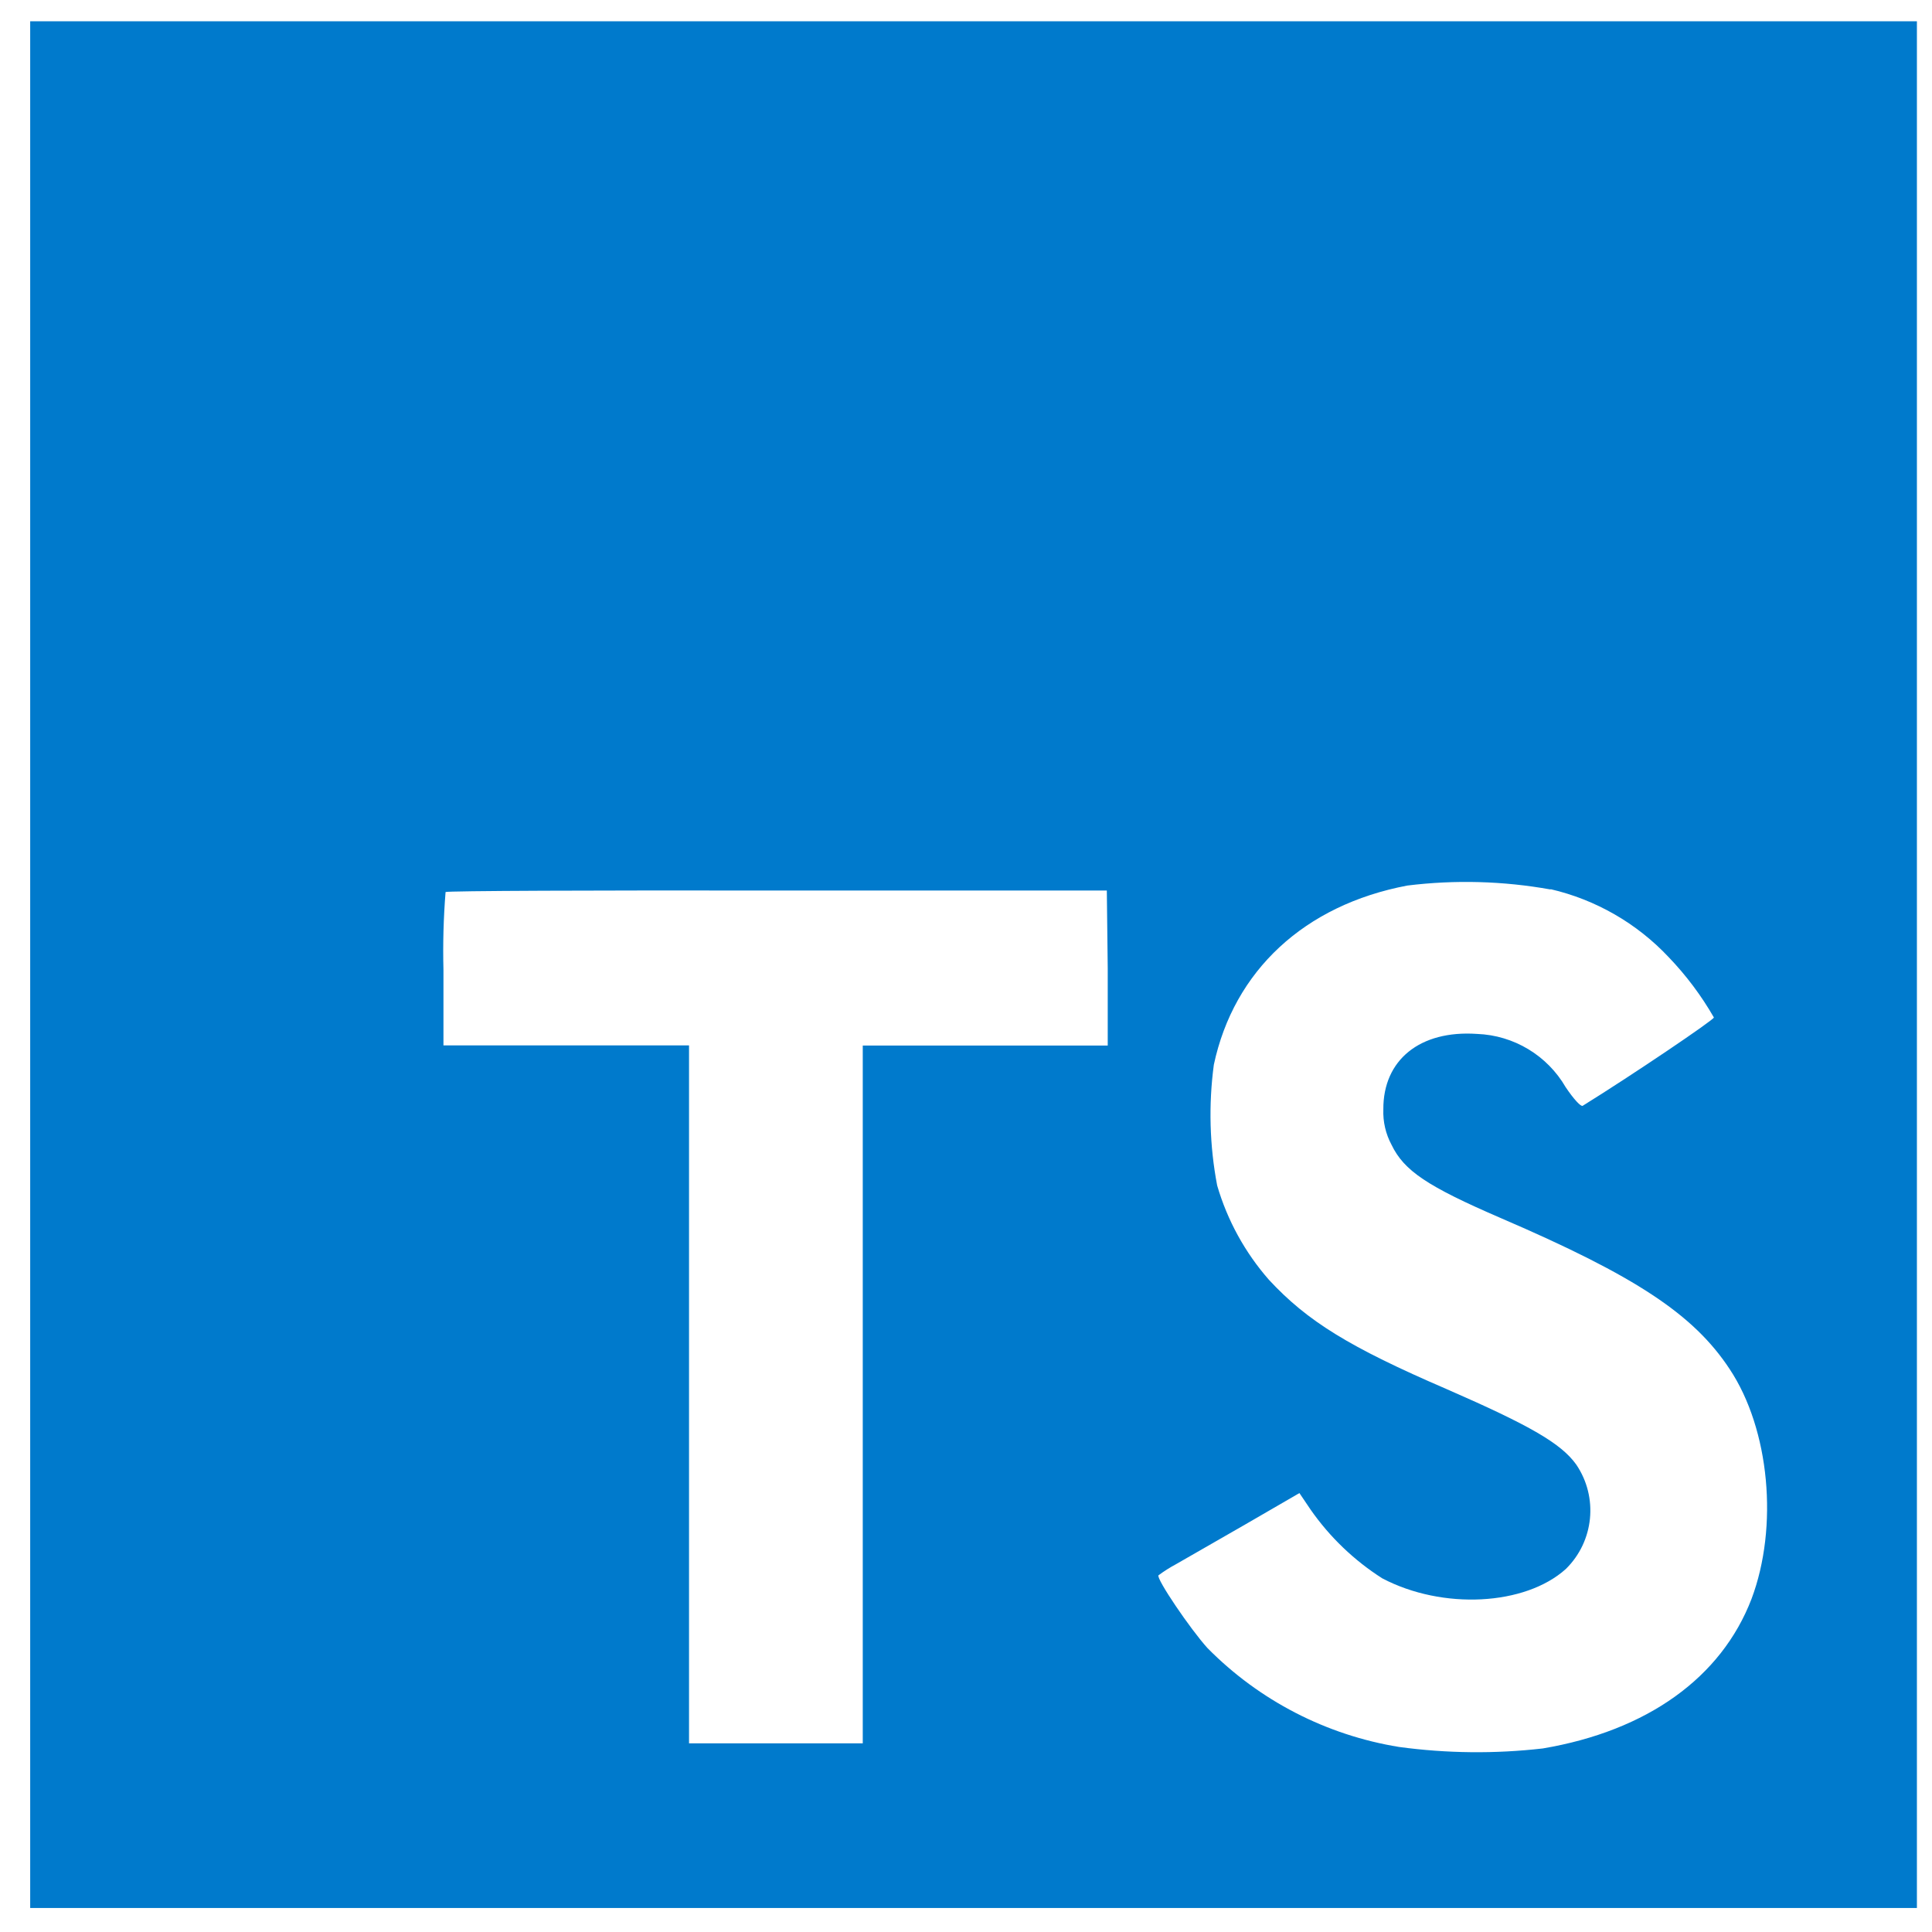
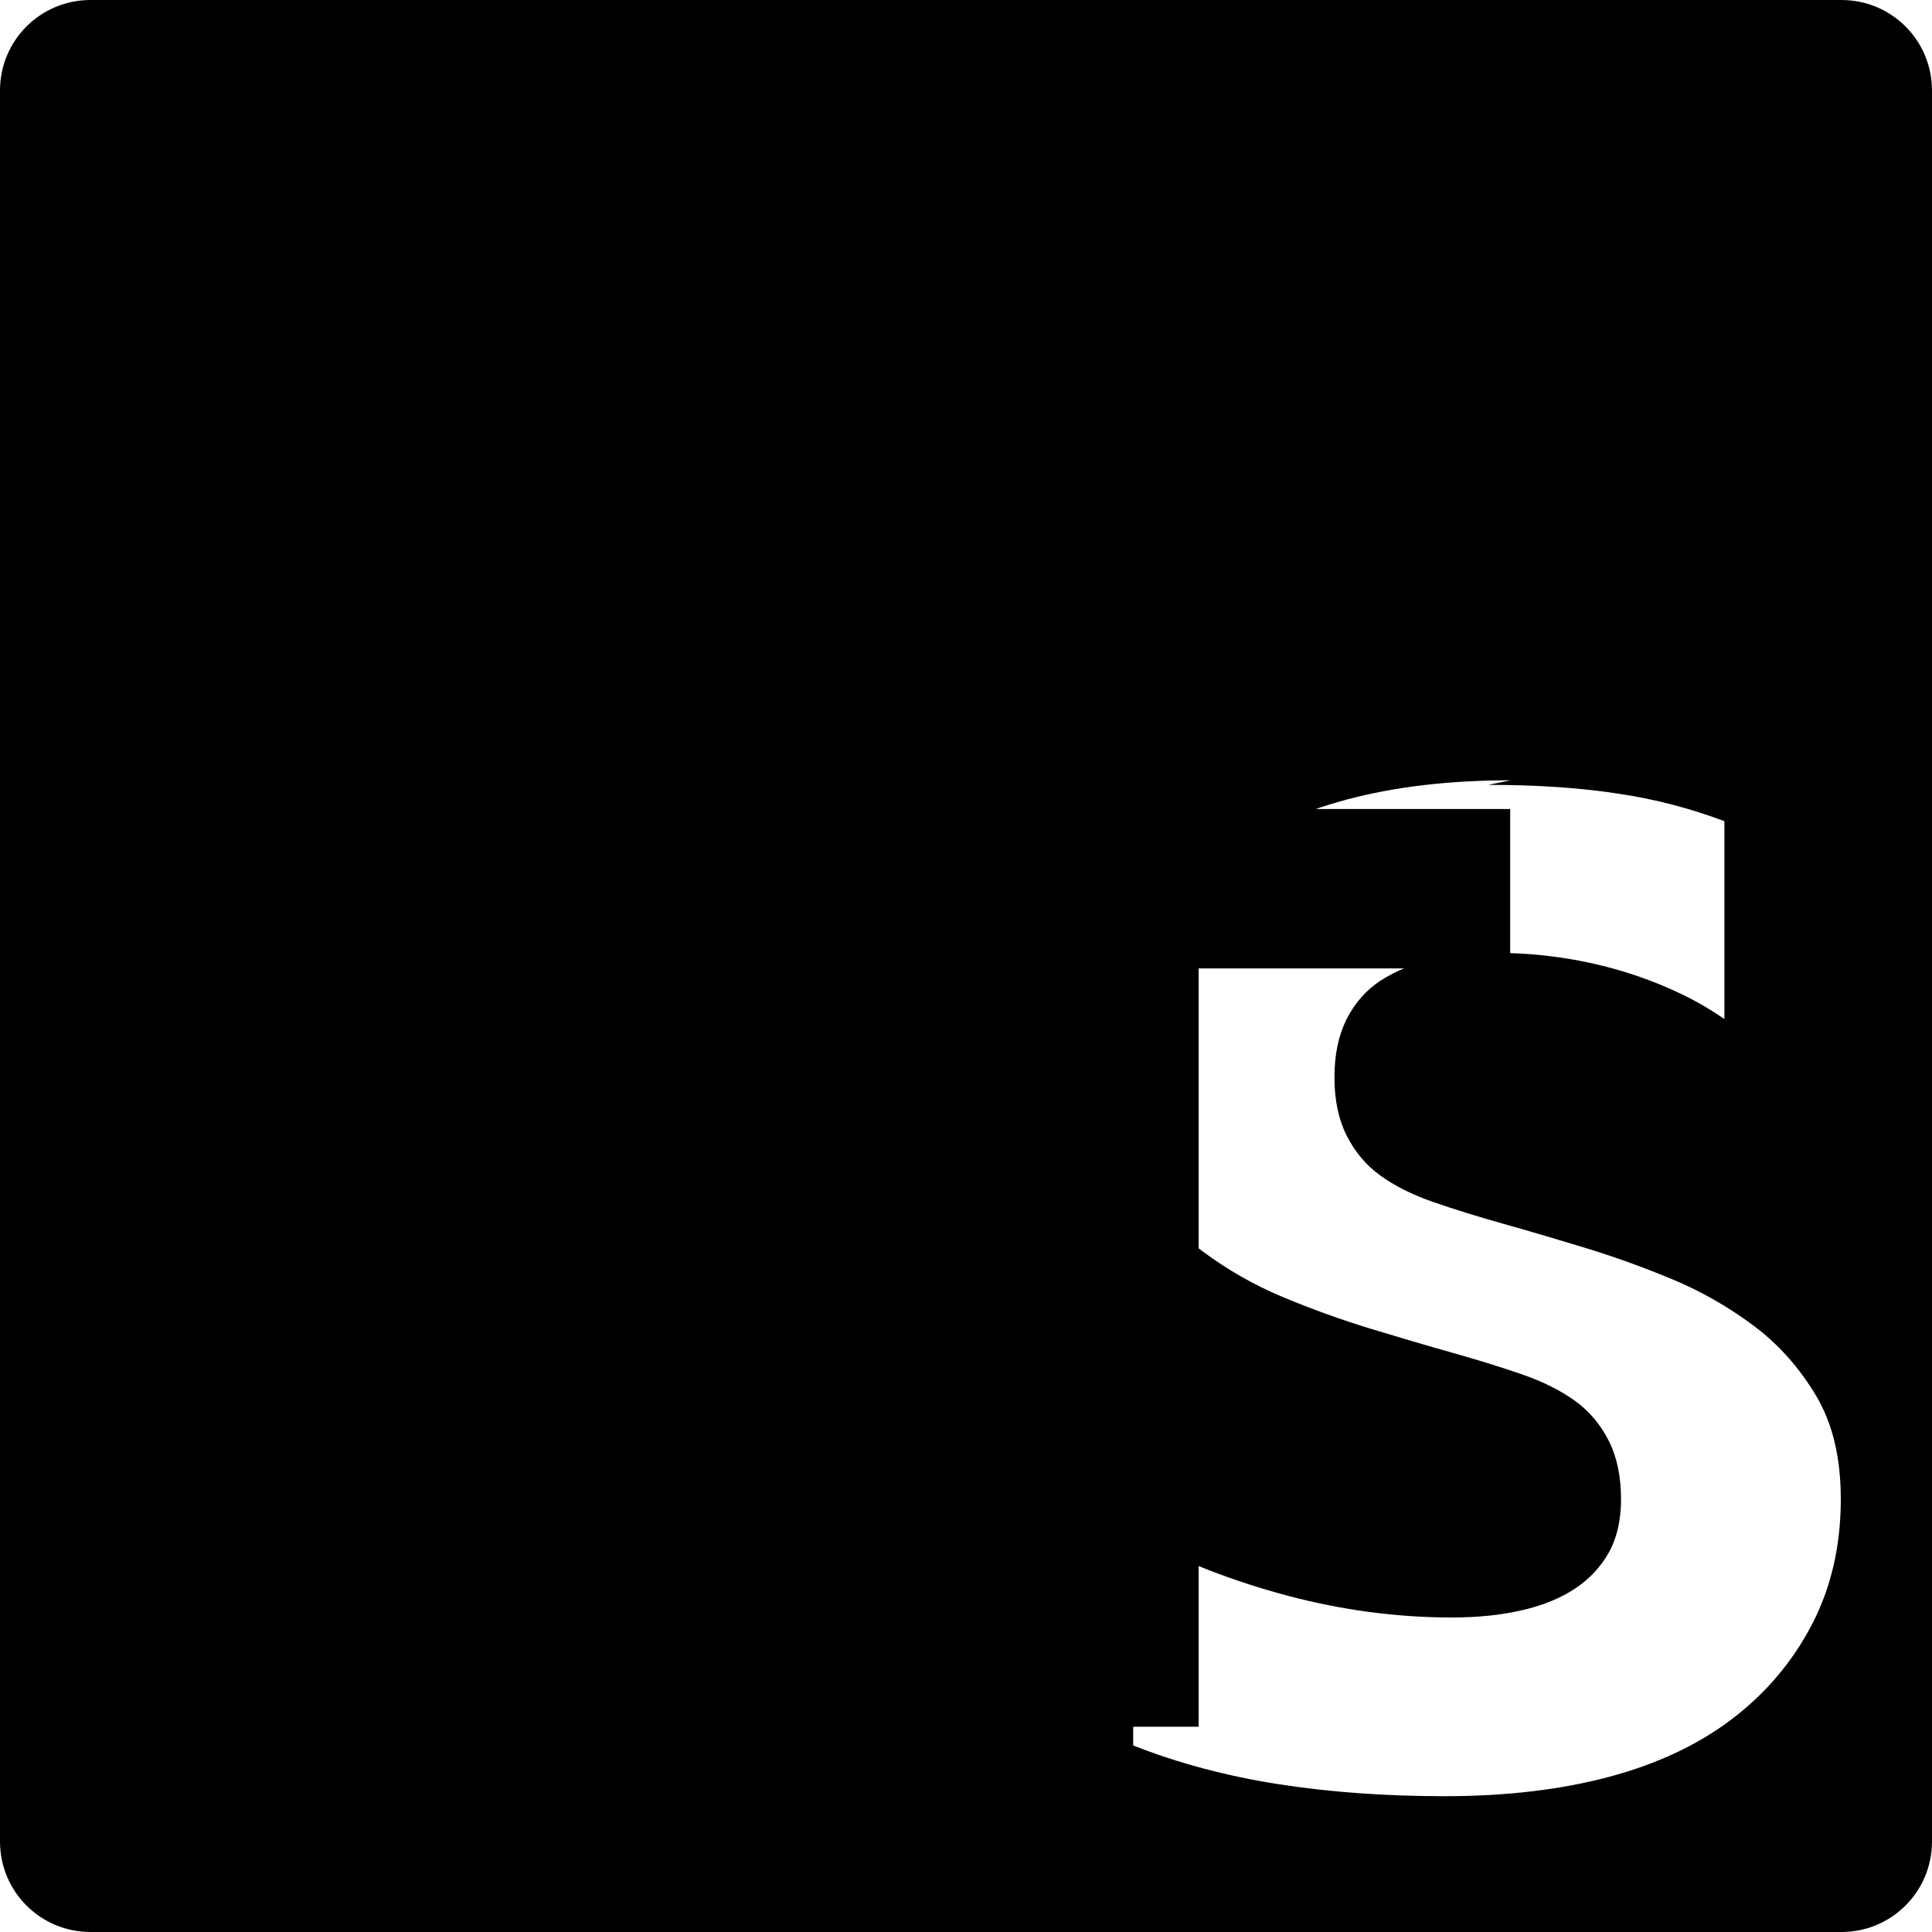
- <svg viewBox="0 0 128 128">
-   <path fill="#007acc" d="M2 63.91v62.5h125v-125H2zm100.73-5a15.56 15.56 0 017.82 4.5 20.58 20.58 0 013 4c0 .16-5.4 3.81-8.69 5.85-.12.08-.6-.44-1.13-1.23a7.09 7.09 0 00-5.87-3.53c-3.79-.26-6.23 1.73-6.21 5a4.58 4.58 0 00.54 2.34c.83 1.73 2.38 2.76 7.24 4.86 8.95 3.85 12.78 6.39 15.16 10 2.66 4 3.25 10.46 1.45 15.24-2 5.2-6.9 8.73-13.83 9.9a38.32 38.32 0 01-9.52-.1A23 23 0 0180 109.19c-1.15-1.27-3.39-4.58-3.25-4.82a9.34 9.34 0 011.15-.73l4.6-2.64 3.59-2.08.75 1.11a16.78 16.78 0 004.74 4.54c4 2.1 9.46 1.81 12.16-.62a5.43 5.43 0 00.69-6.92c-1-1.39-3-2.56-8.59-5-6.45-2.78-9.23-4.5-11.77-7.24a16.48 16.48 0 01-3.43-6.25 25 25 0 01-.22-8c1.33-6.23 6-10.58 12.82-11.87a31.66 31.66 0 019.49.26zm-29.34 5.24v5.12H57.16v46.23H45.65V69.26H29.38v-5a49.19 49.19 0 01.14-5.16c.06-.08 10-.12 22-.1h21.81z">
- 	</path>
+ <svg xmlns="http://www.w3.org/2000/svg" role="img" viewBox="0 0 24 24">
+   <path fill="currentColor" d="M1.125 0C.502 0 0 .502 0 1.125v21.75C0 23.498.502 24 1.125 24h21.75c.623 0 1.125-.502 1.125-1.125V1.125C24 .502 23.498 0 22.875 0zm17.363 9.75c.612 0 1.154.037 1.627.111a6.38 6.38 0 0 1 1.306.34v2.458a3.95 3.95 0 0 0-.643-.361 5.093 5.093 0 0 0-.717-.26 5.453 5.453 0 0 0-1.426-.2c-.3 0-.573.027-.819.08a1.9 1.9 0 0 0-.669.265c-.18.12-.32.28-.42.48-.1.2-.15.44-.15.72 0 .28.05.52.15.72.1.2.24.37.42.5.18.13.4.24.66.33.26.09.55.18.87.27.32.09.66.19 1.02.3.36.11.72.24 1.08.39.36.15.69.34 1 .57.31.23.57.52.78.87.21.35.31.78.31 1.29 0 .58-.12 1.1-.36 1.56-.24.46-.57.85-.99 1.17-.42.32-.93.56-1.53.72s-1.28.24-2.04.24c-.74 0-1.43-.05-2.07-.15-.64-.1-1.24-.26-1.8-.48v-2.61c.6.32 1.24.57 1.92.75.68.18 1.36.27 2.04.27.32 0 .61-.03.87-.09.26-.06.48-.15.66-.27.18-.12.32-.27.42-.45.1-.18.15-.4.15-.66 0-.28-.05-.52-.15-.72-.1-.2-.24-.37-.42-.5-.18-.13-.4-.24-.66-.33-.26-.09-.55-.18-.87-.27-.32-.09-.66-.19-1.02-.3-.36-.11-.72-.24-1.08-.39-.36-.15-.69-.34-1-.57-.31-.23-.57-.52-.78-.87-.21-.35-.31-.78-.31-1.29 0-.58.12-1.1.36-1.56.24-.46.57-.85.99-1.17.42-.32.93-.56 1.53-.72.6-.16 1.28-.24 2.04-.24zM8.5 10.05v1.98h3.87v9.42h2.52v-9.42h3.87v-1.98H8.5z" />
</svg>
